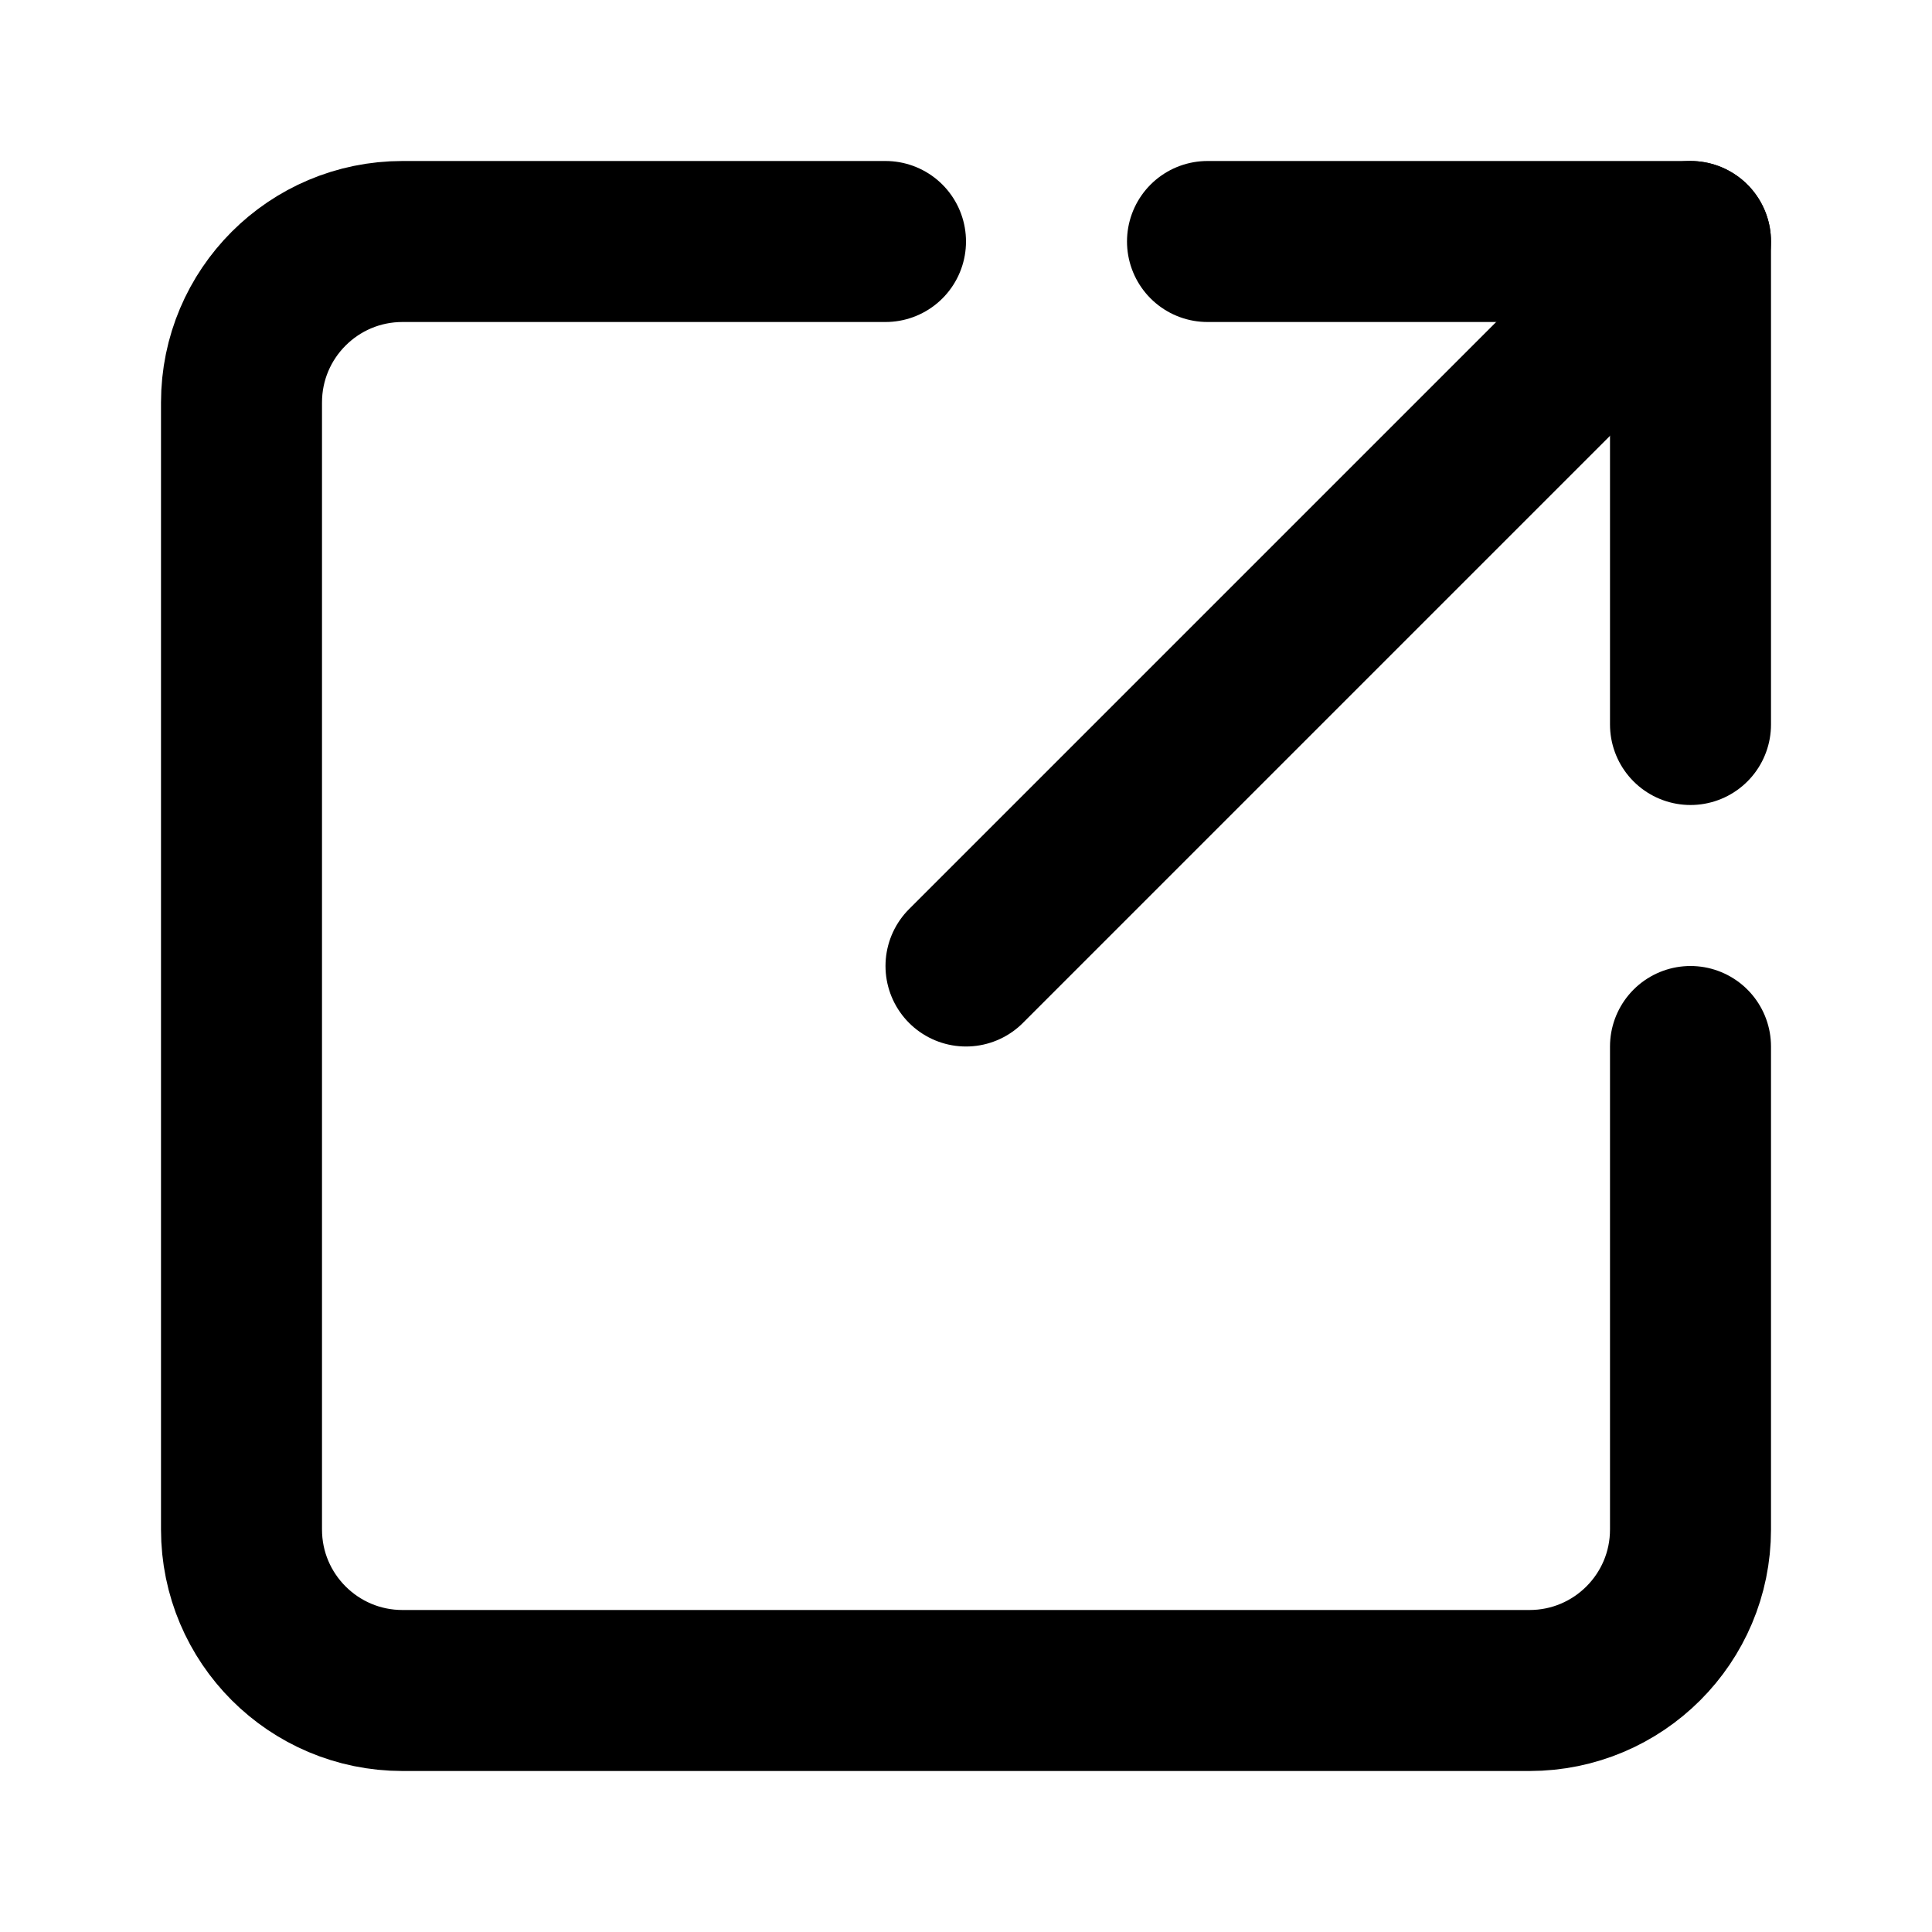
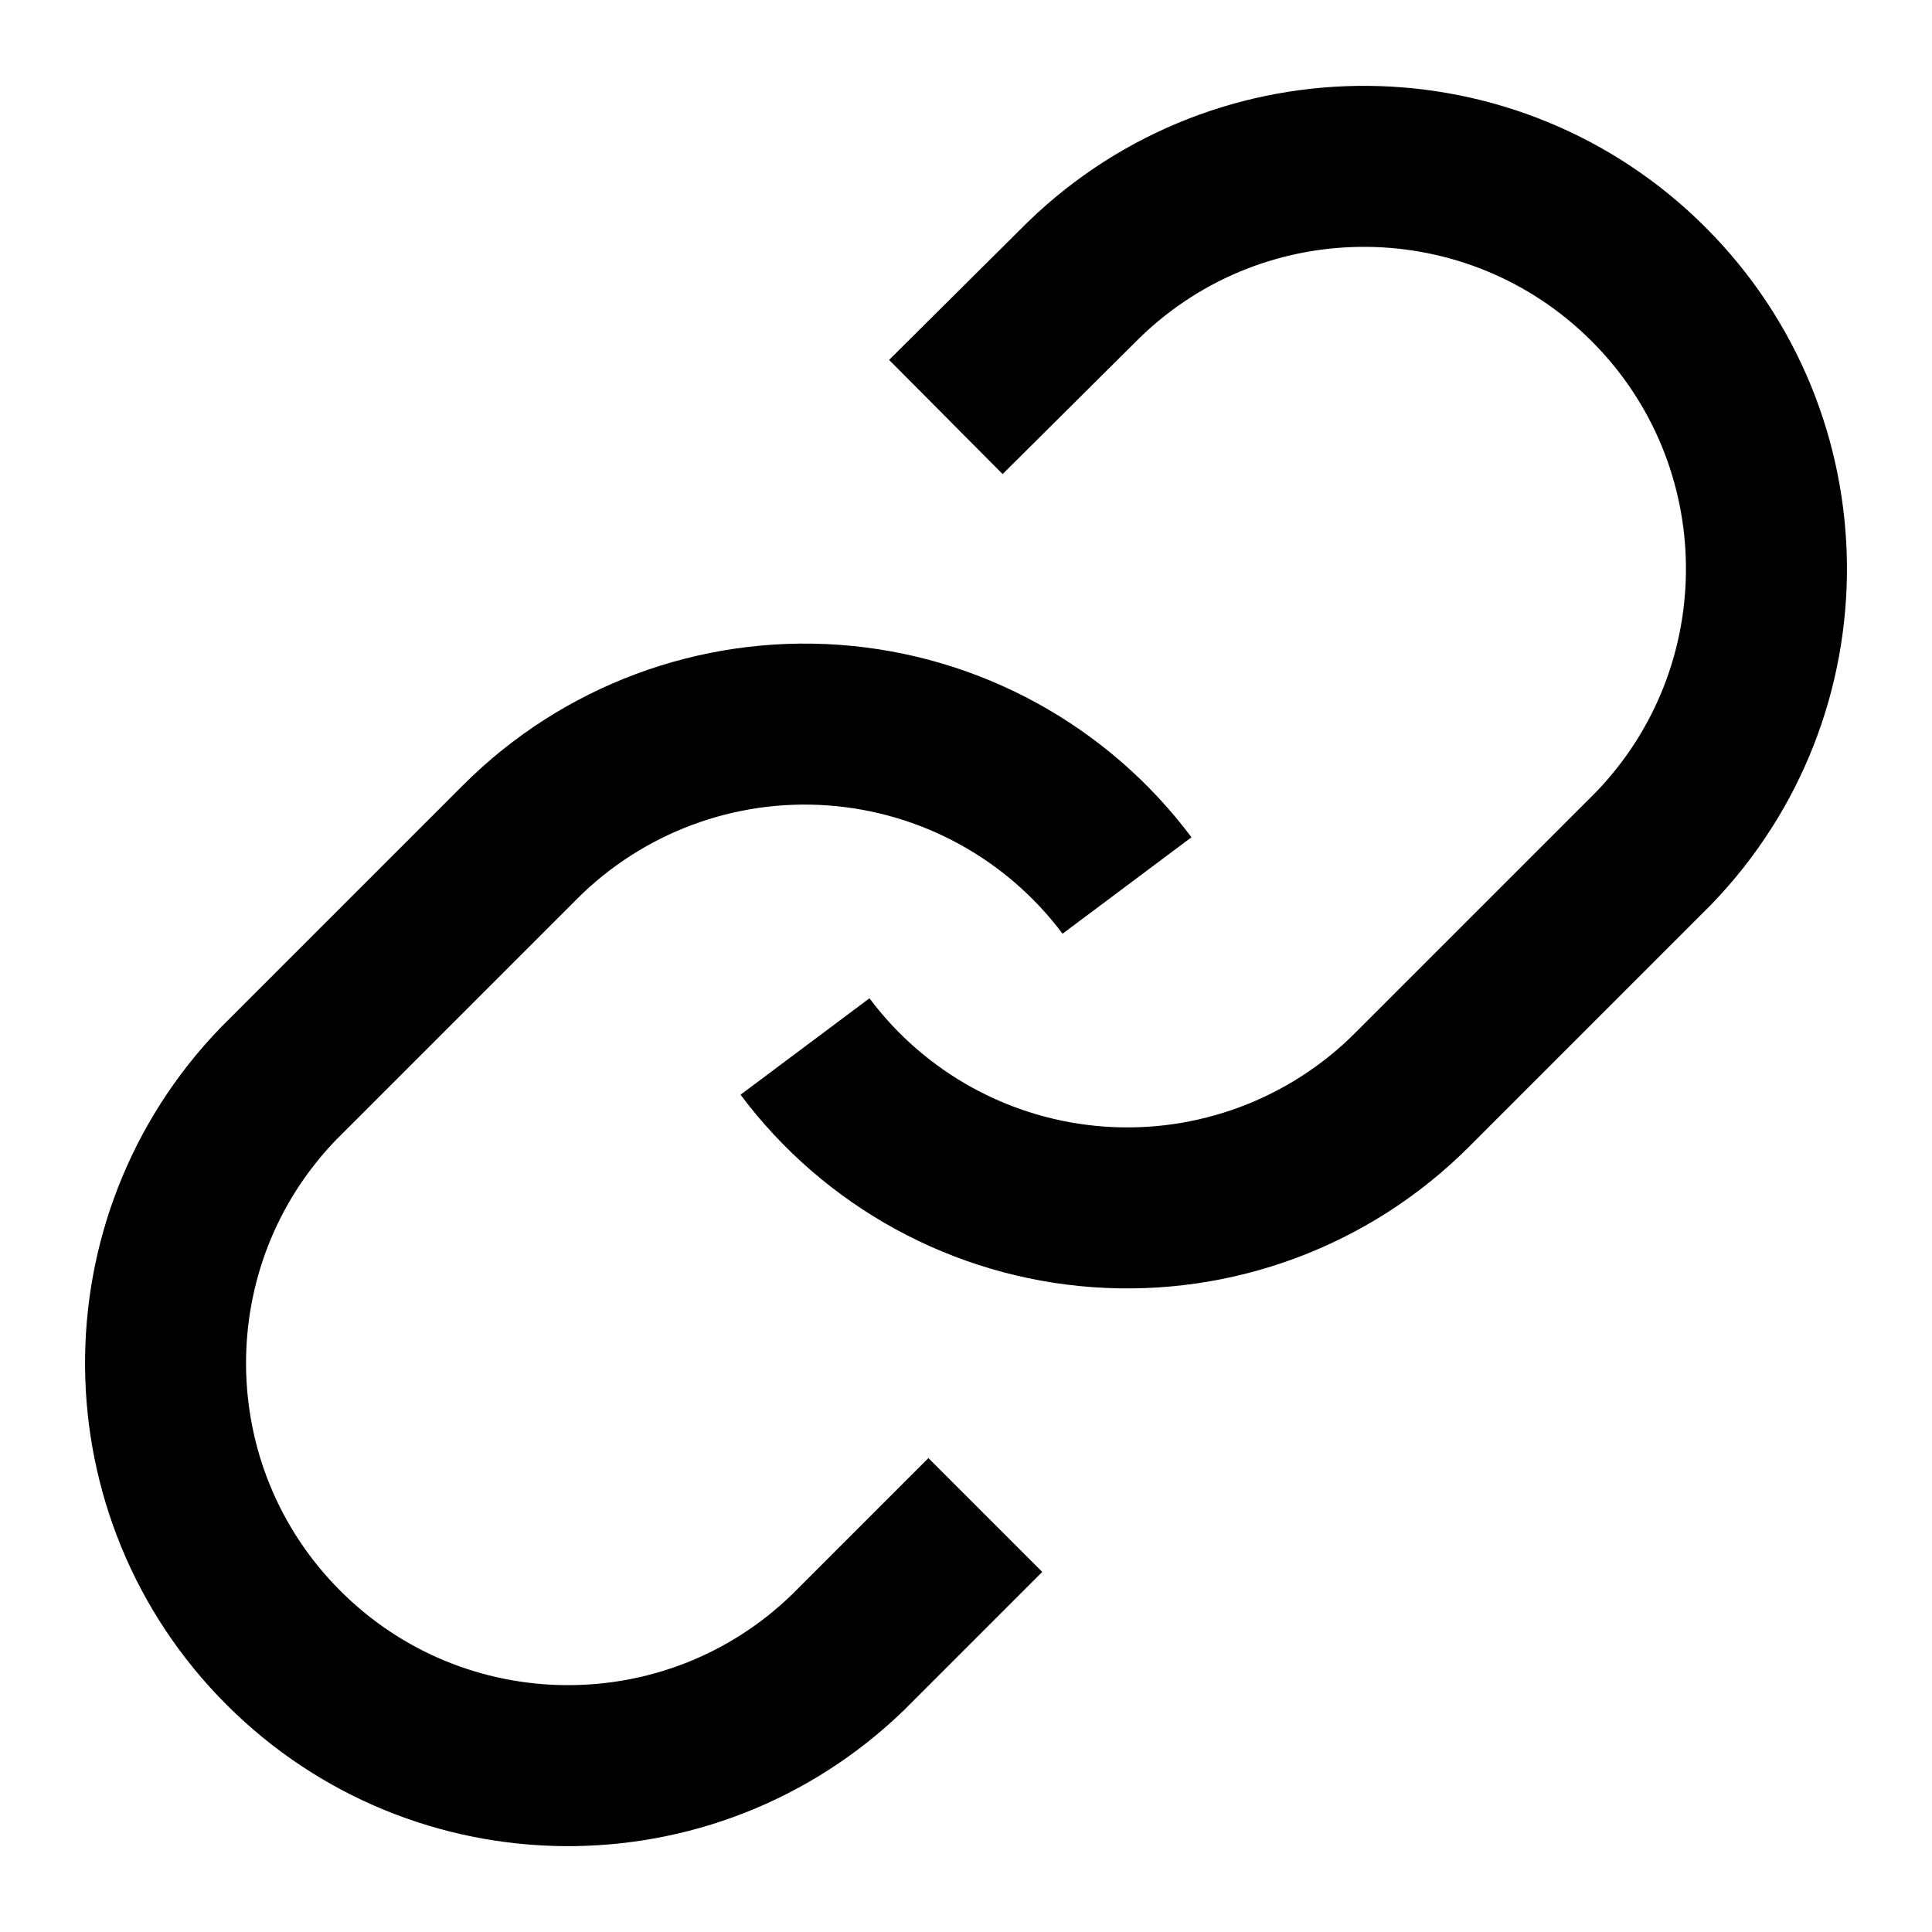
- <svg xmlns="http://www.w3.org/2000/svg" viewBox="0 0 24 24" fill="none" stroke="currentColor" stroke-width="2" stroke-linecap="round" stroke-linejoin="round">
-   <path d="M21 13v6a2 2 0 0 1-2 2H5a2 2 0 0 1-2-2V5a2 2 0 0 1 2-2h6" />
-   <path d="m21 3-9 9" />
-   <path d="M15 3h6v6" />
+ <svg xmlns="http://www.w3.org/2000/svg" viewBox="0 0 24 24" fill="none" stroke="currentColor" stroke-width="2">
+   <path d="M10 13a5 5 0 0 0 7.54.54l3-3a5 5 0 0 0-7.07-7.07l-1.72 1.71" />
+   <path d="M14 11a5 5 0 0 0-7.54-.54l-3 3a5 5 0 0 0 7.07 7.07l1.71-1.71" />
</svg>
